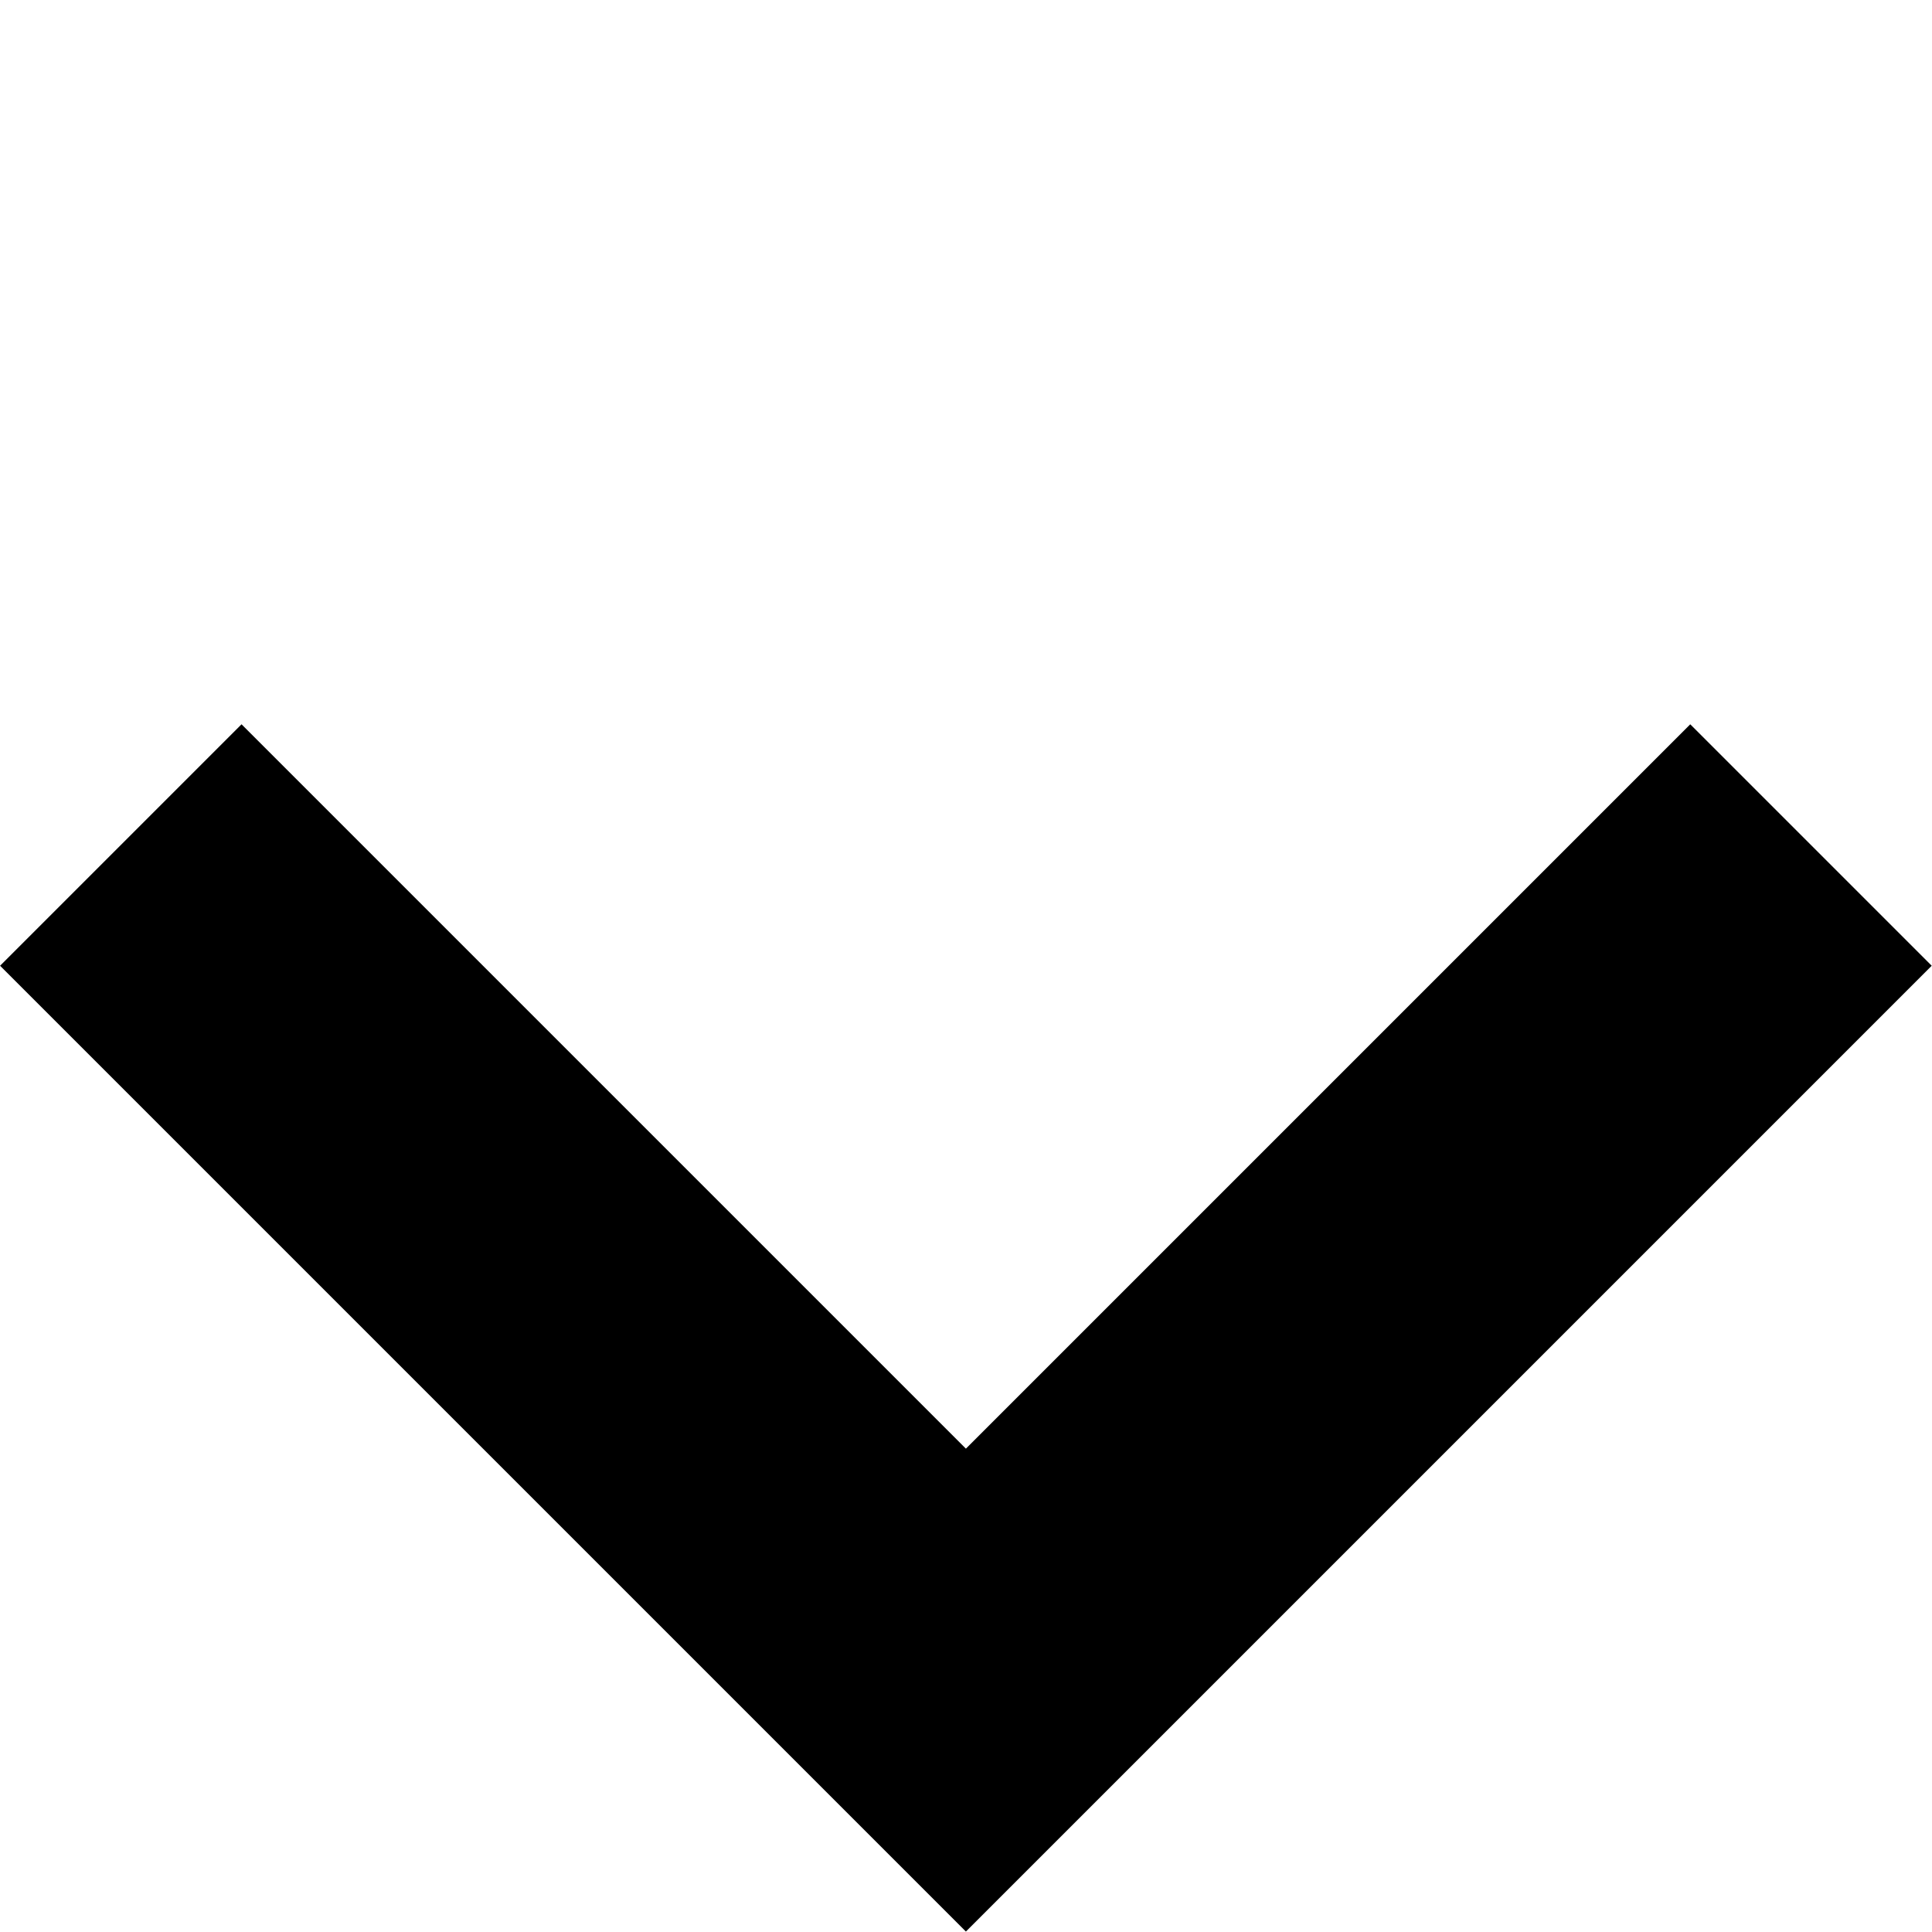
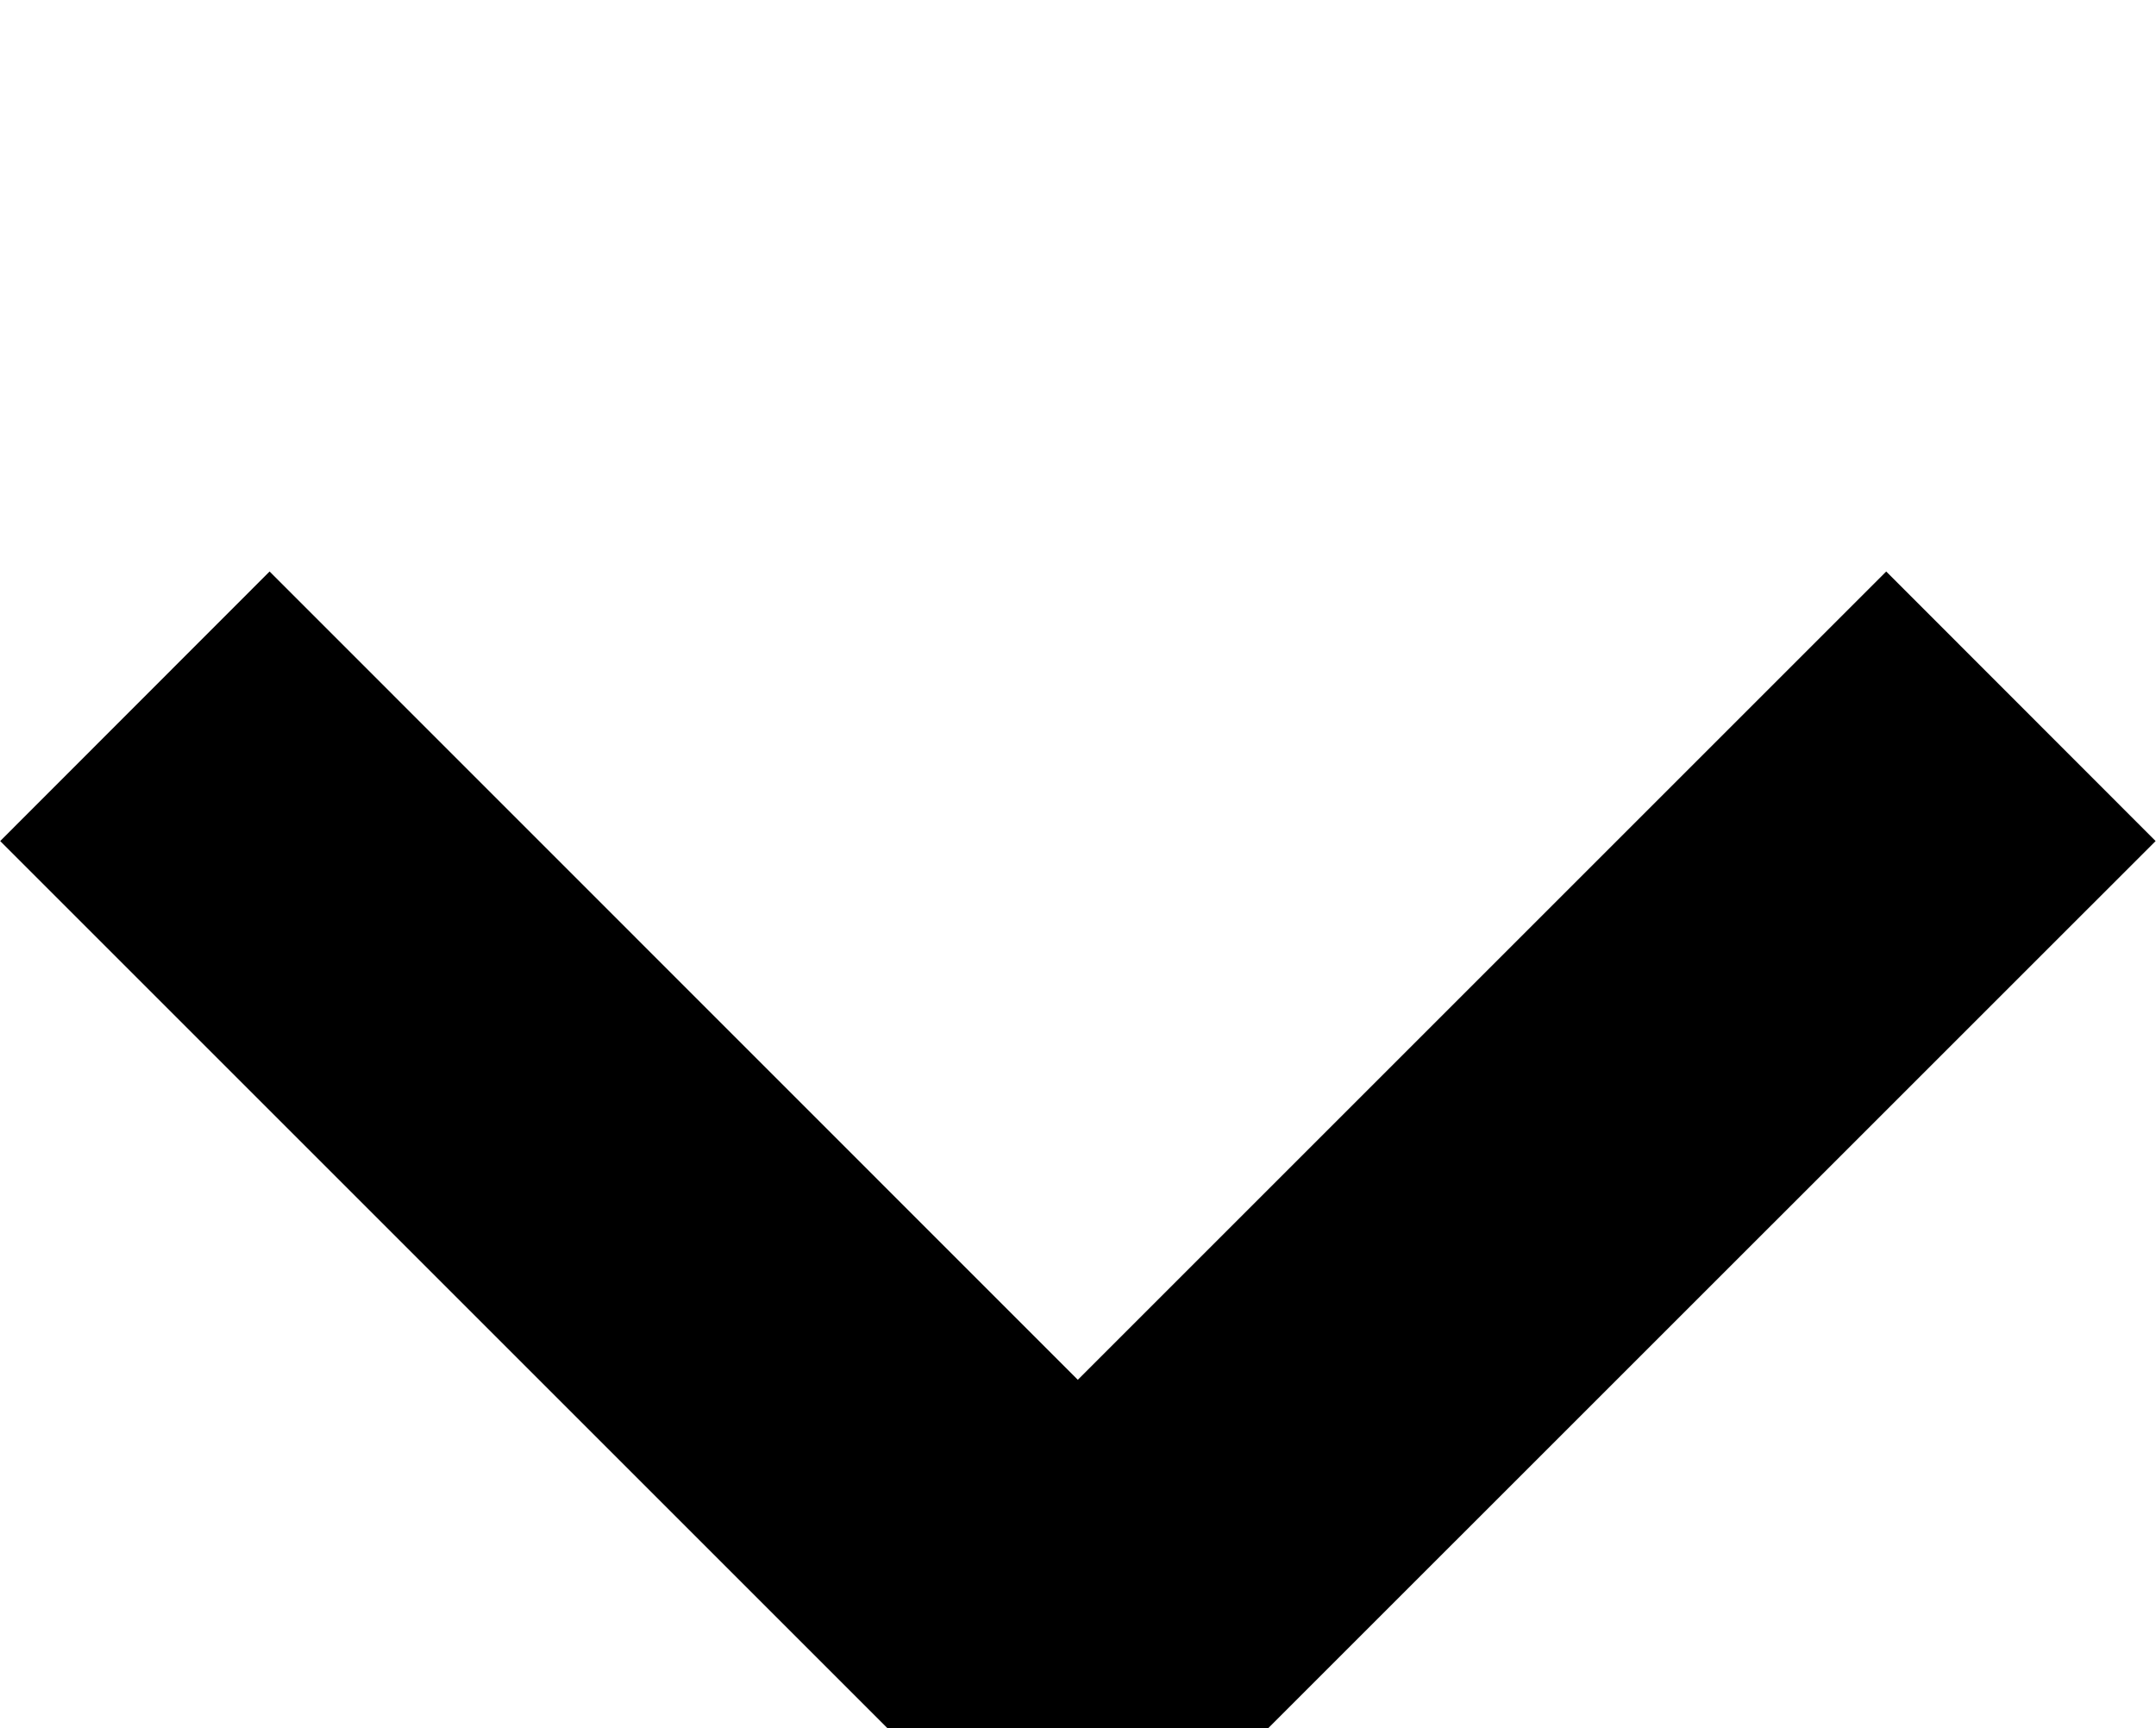
- <svg xmlns="http://www.w3.org/2000/svg" width="11.316" height="11.315" viewBox="0 0 11.316 11.315">
-   <path fill="currentColor" d="M15003,19352v-8h2v6h6v2Z" transform="translate(-24286.996 -3063.894) rotate(-45)" />
+ <svg xmlns="http://www.w3.org/2000/svg" width="11.316" height="9.07" viewBox="0 0 11.316 9.07">
+   <path fill="currentColor" d="M5.657 10.071L.001 4.415 1.415 3l4.242 4.243L9.9 3l1.414 1.415z" />
</svg>
